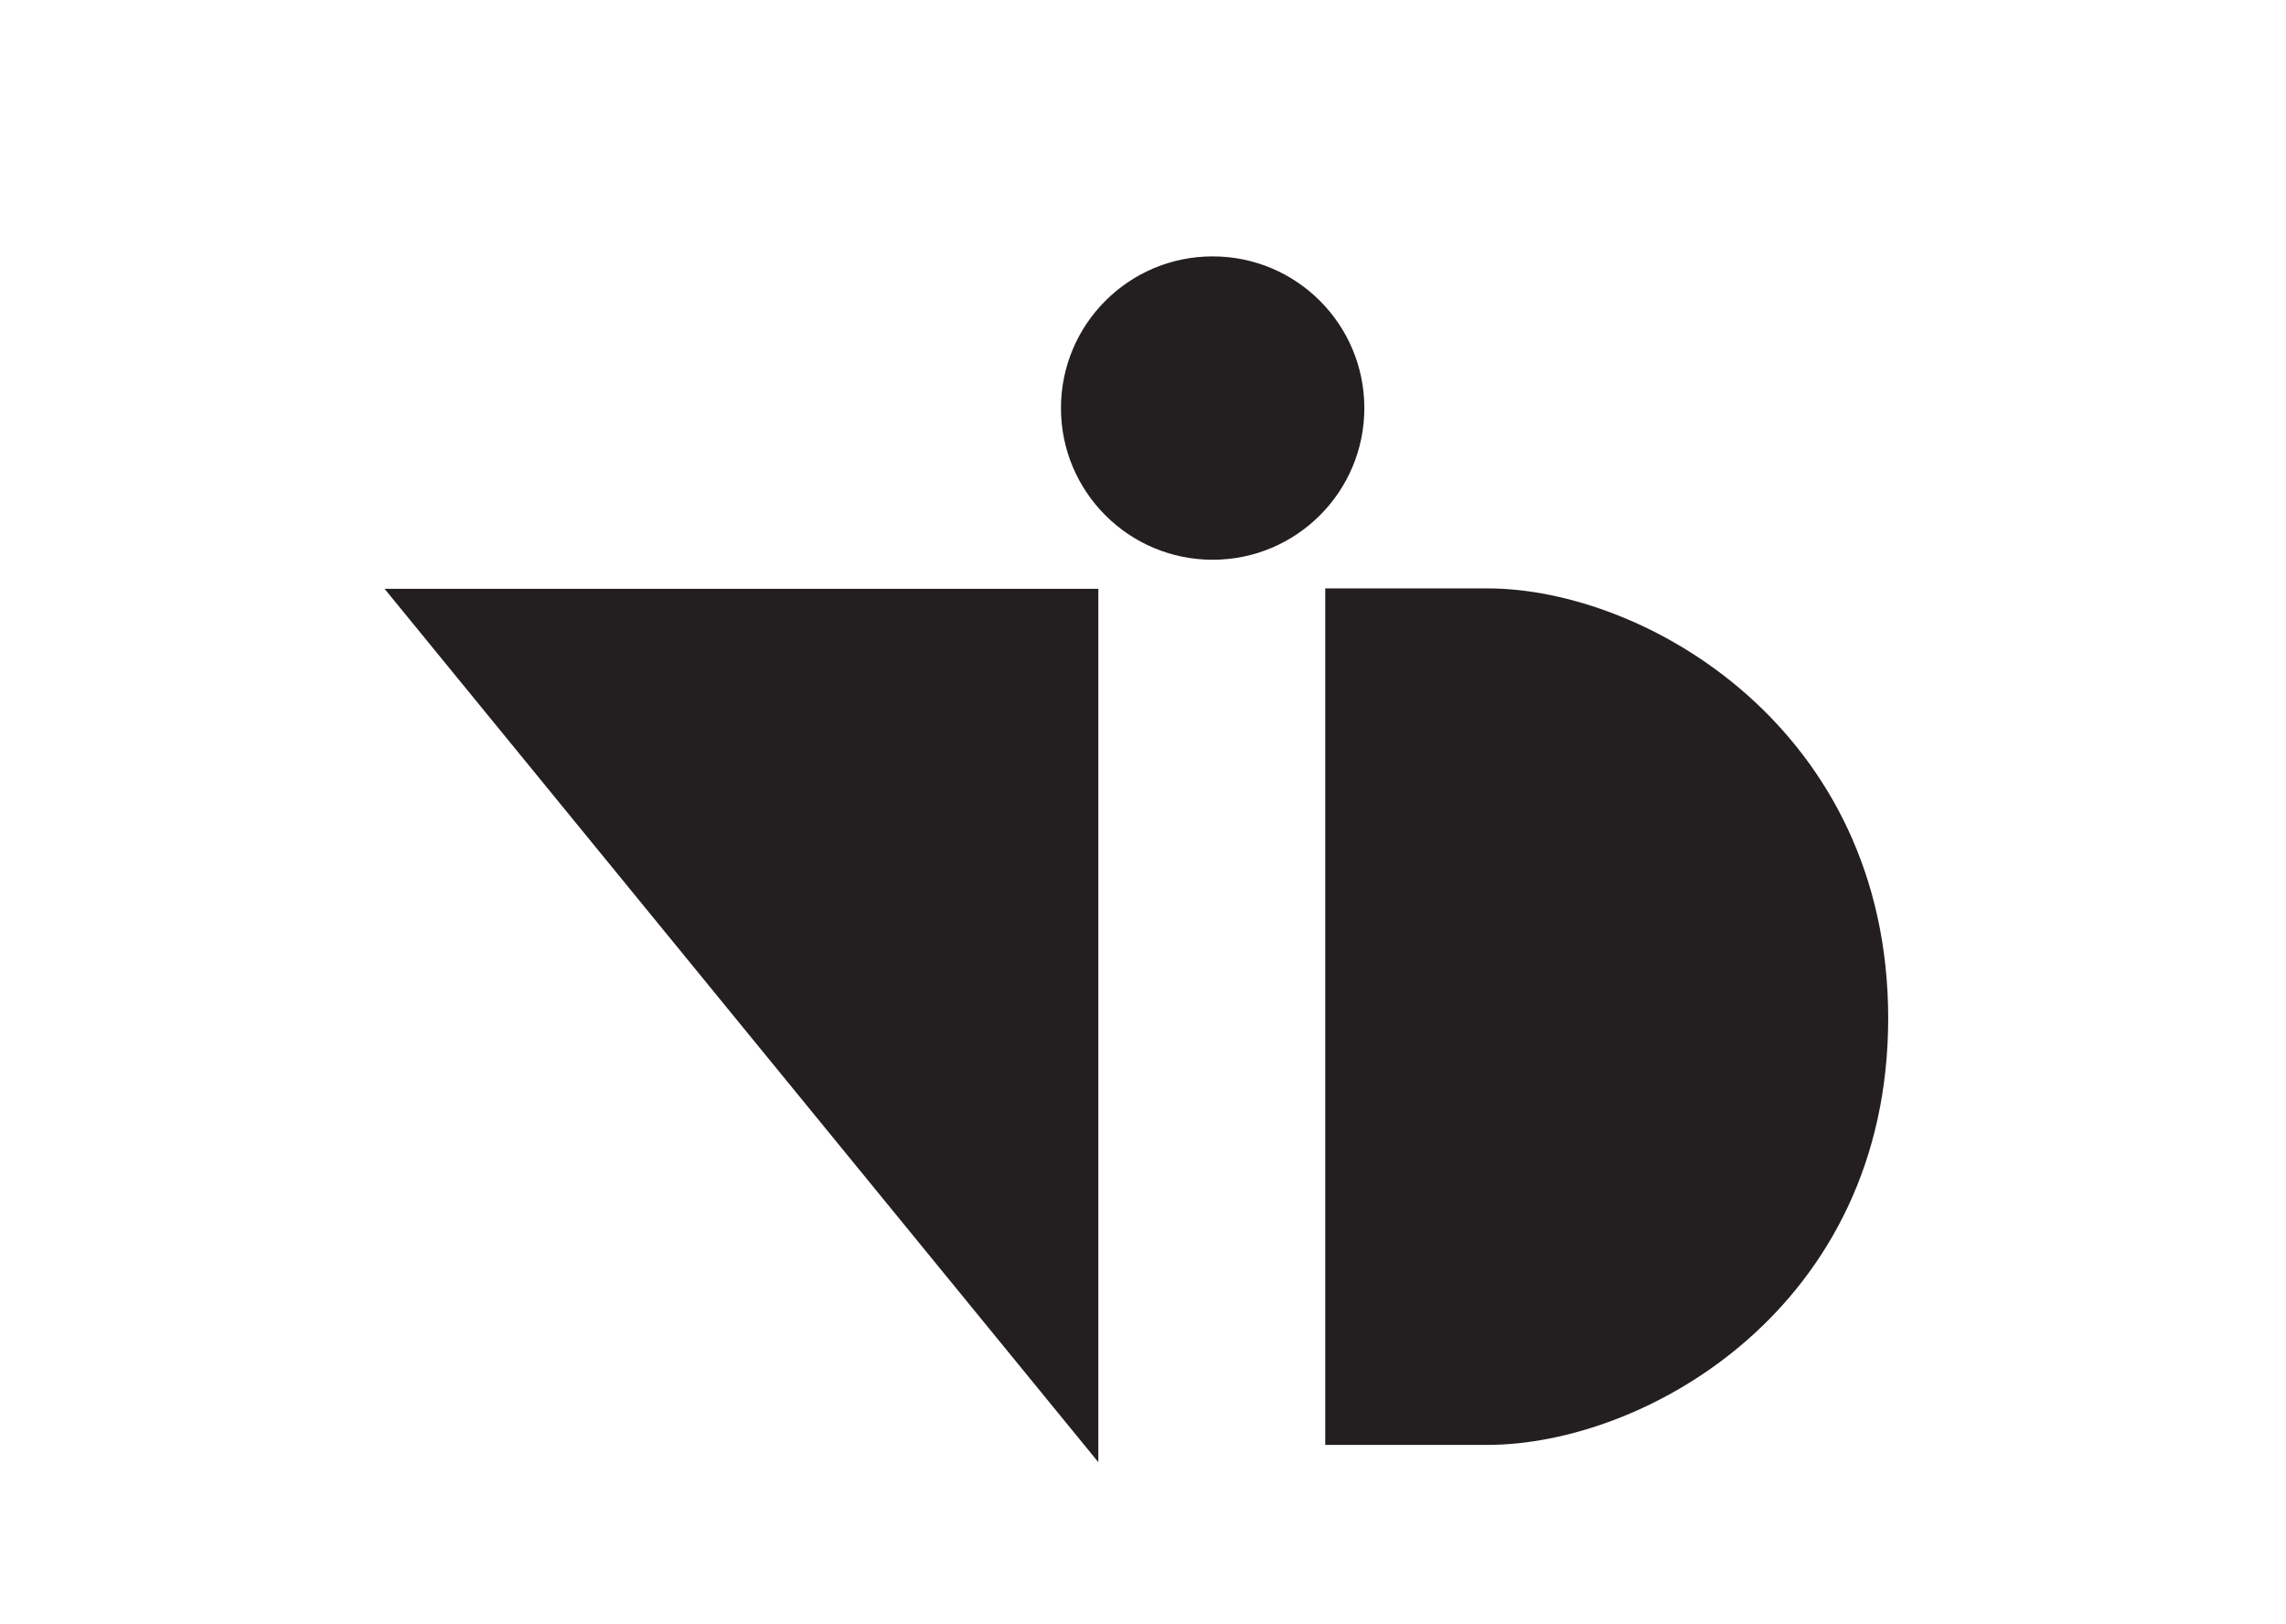
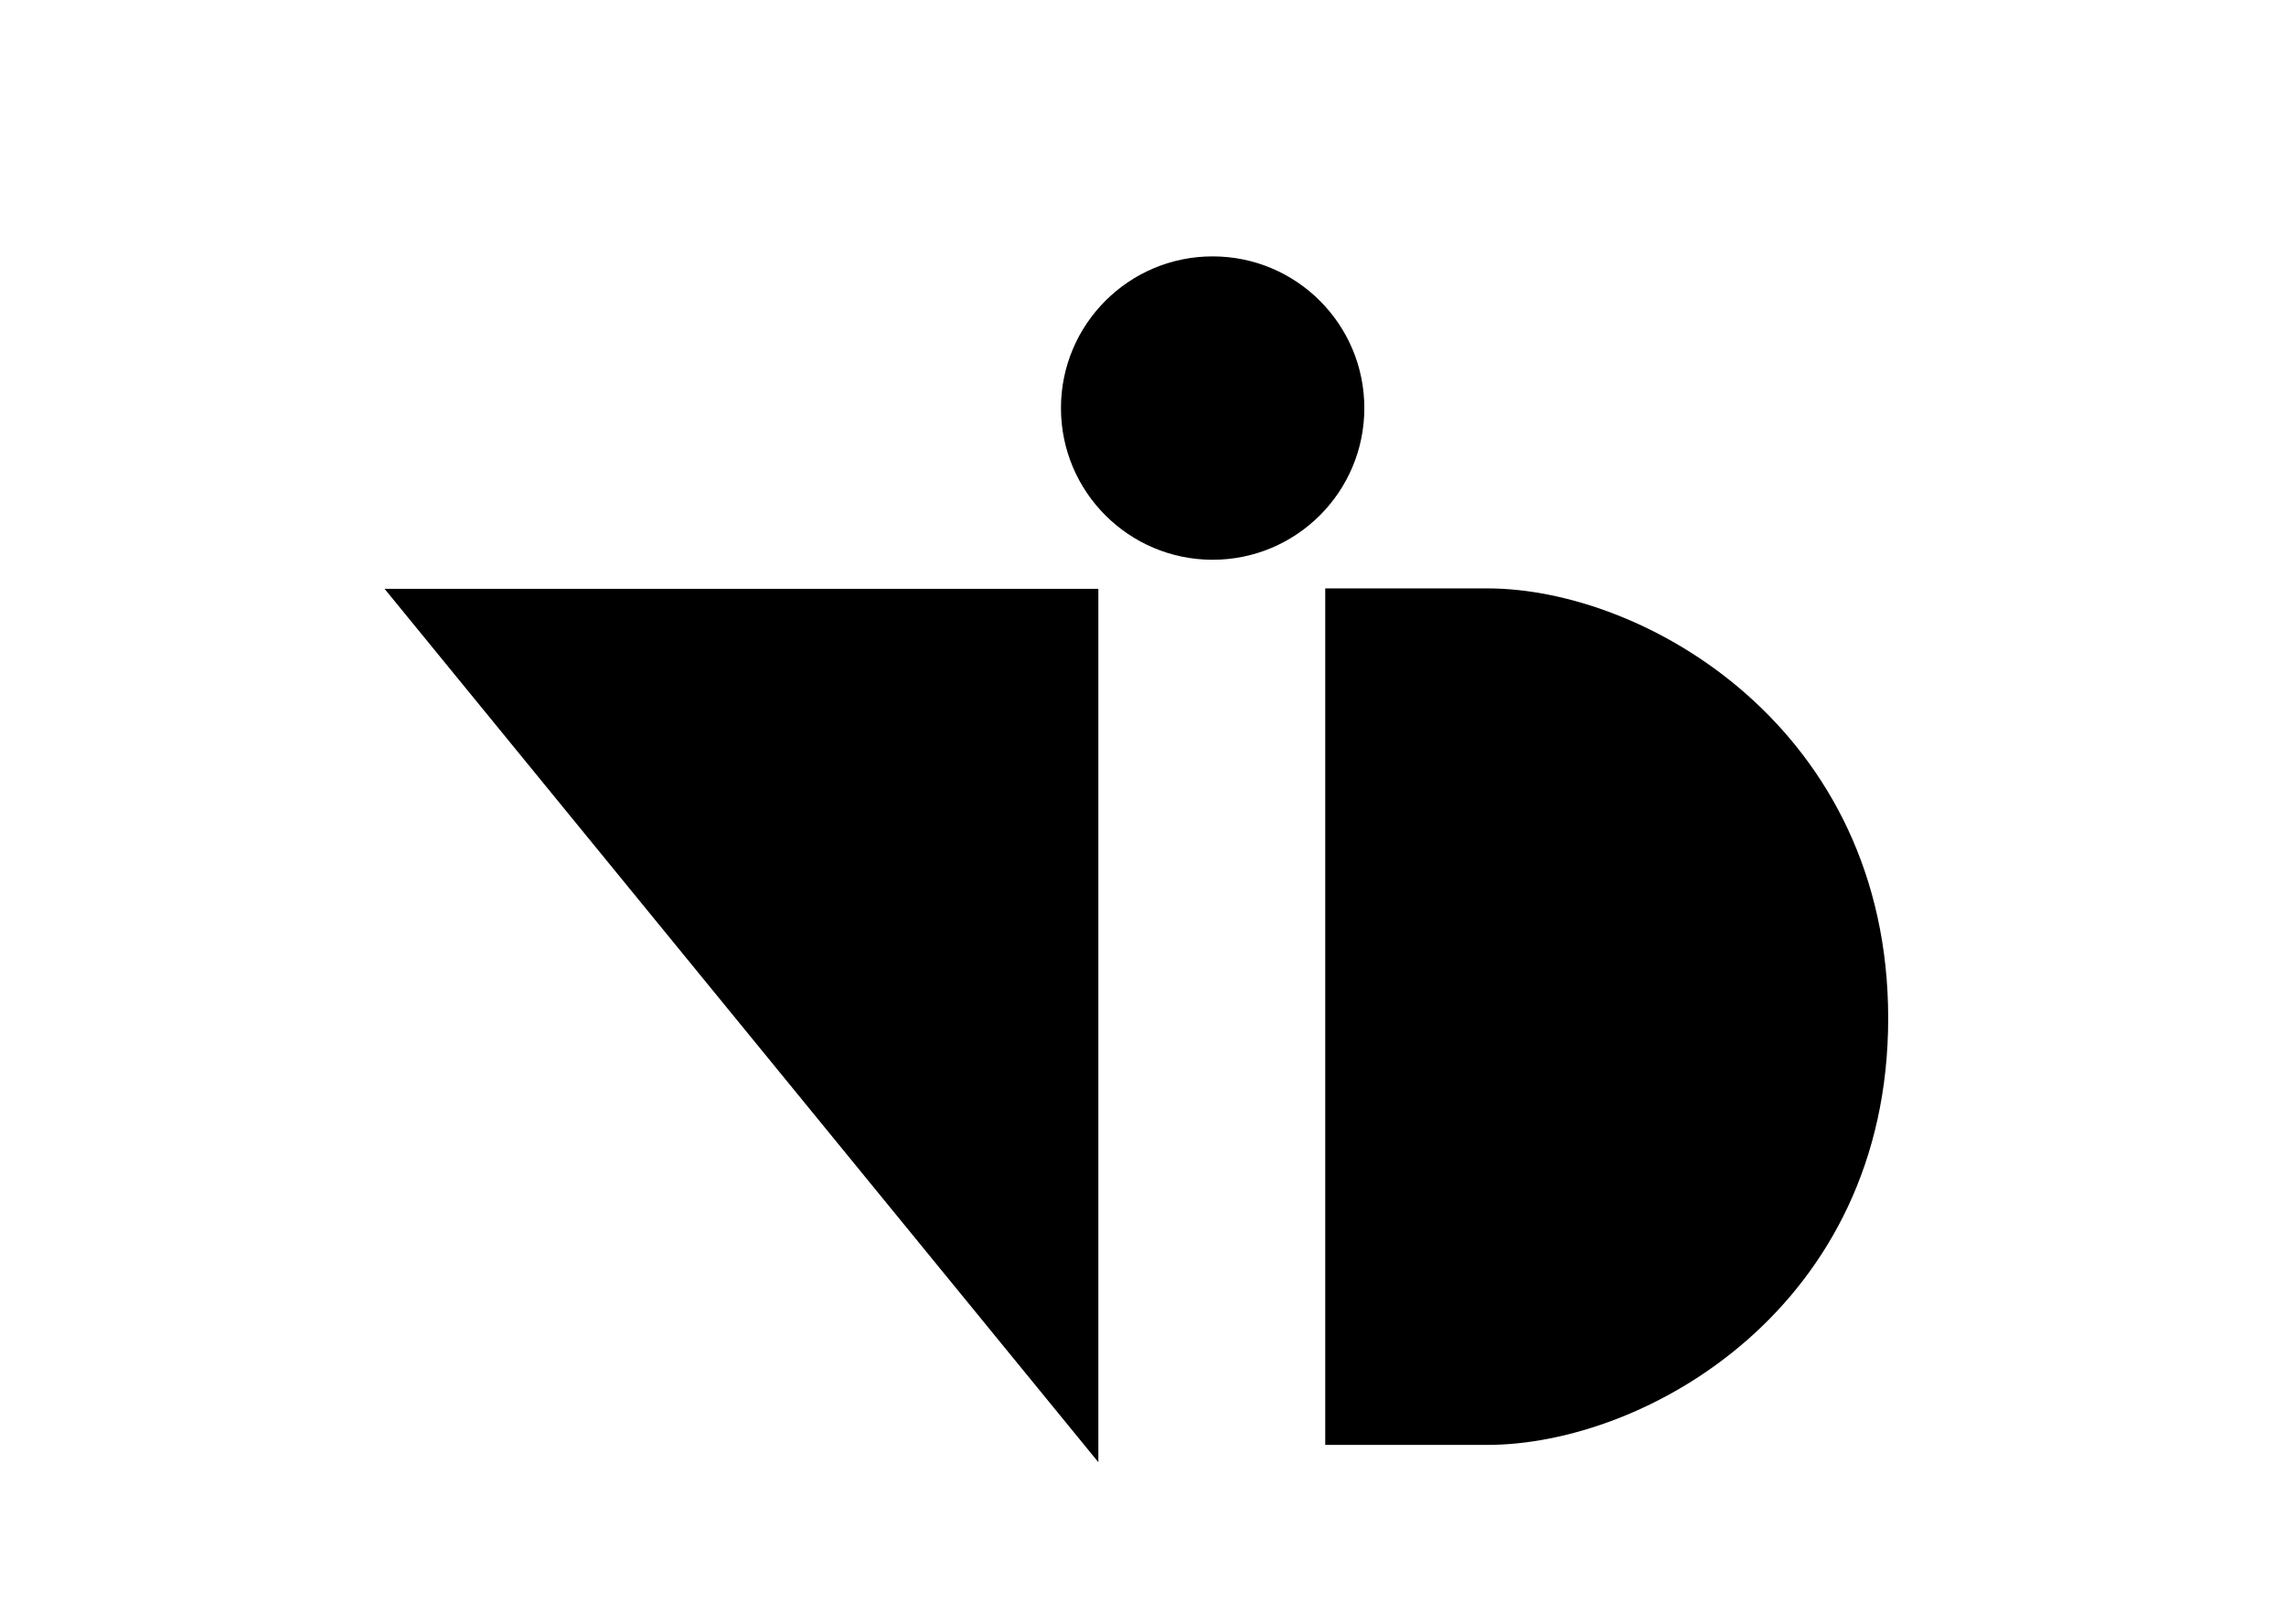
- <svg xmlns="http://www.w3.org/2000/svg" version="1.1" viewBox="0 0 107 76">
-   <defs>
-     <style>
-       .st0 {
-         fill-rule: evenodd;
-       }
- 
-       .st0, .st1 {
-         fill: #231f20;
-       }
-     </style>
-   </defs>
-   <g id="svg2">
-     <g id="_x3C_defs">
-       </g>
-     <polygon id="polygon11" class="st0" points="18 27.56 51.41 27.56 51.41 68.44 18 27.56" />
-     <path id="path13" class="st0" d="M62.03,27.54h7.58c7.44,0,18.77,6.6,18.77,20.12s-11.33,19.97-18.77,19.97h-7.58V27.54Z" />
-     <circle id="circle15" class="st1" cx="56.76" cy="19.1" r="7.1" />
-   </g>
+ <svg xmlns="http://www.w3.org/2000/svg" viewBox="0 0 107 76" fill="currentColor">
+   <polygon points="18 27.56 51.41 27.56 51.41 68.44 18 27.56" fill-rule="evenodd" />
+   <path d="M62.03,27.54h7.58c7.44,0,18.77,6.6,18.77,20.12s-11.33,19.97-18.77,19.97h-7.58V27.54Z" fill-rule="evenodd" />
+   <circle cx="56.76" cy="19.1" r="7.1" />
</svg>
